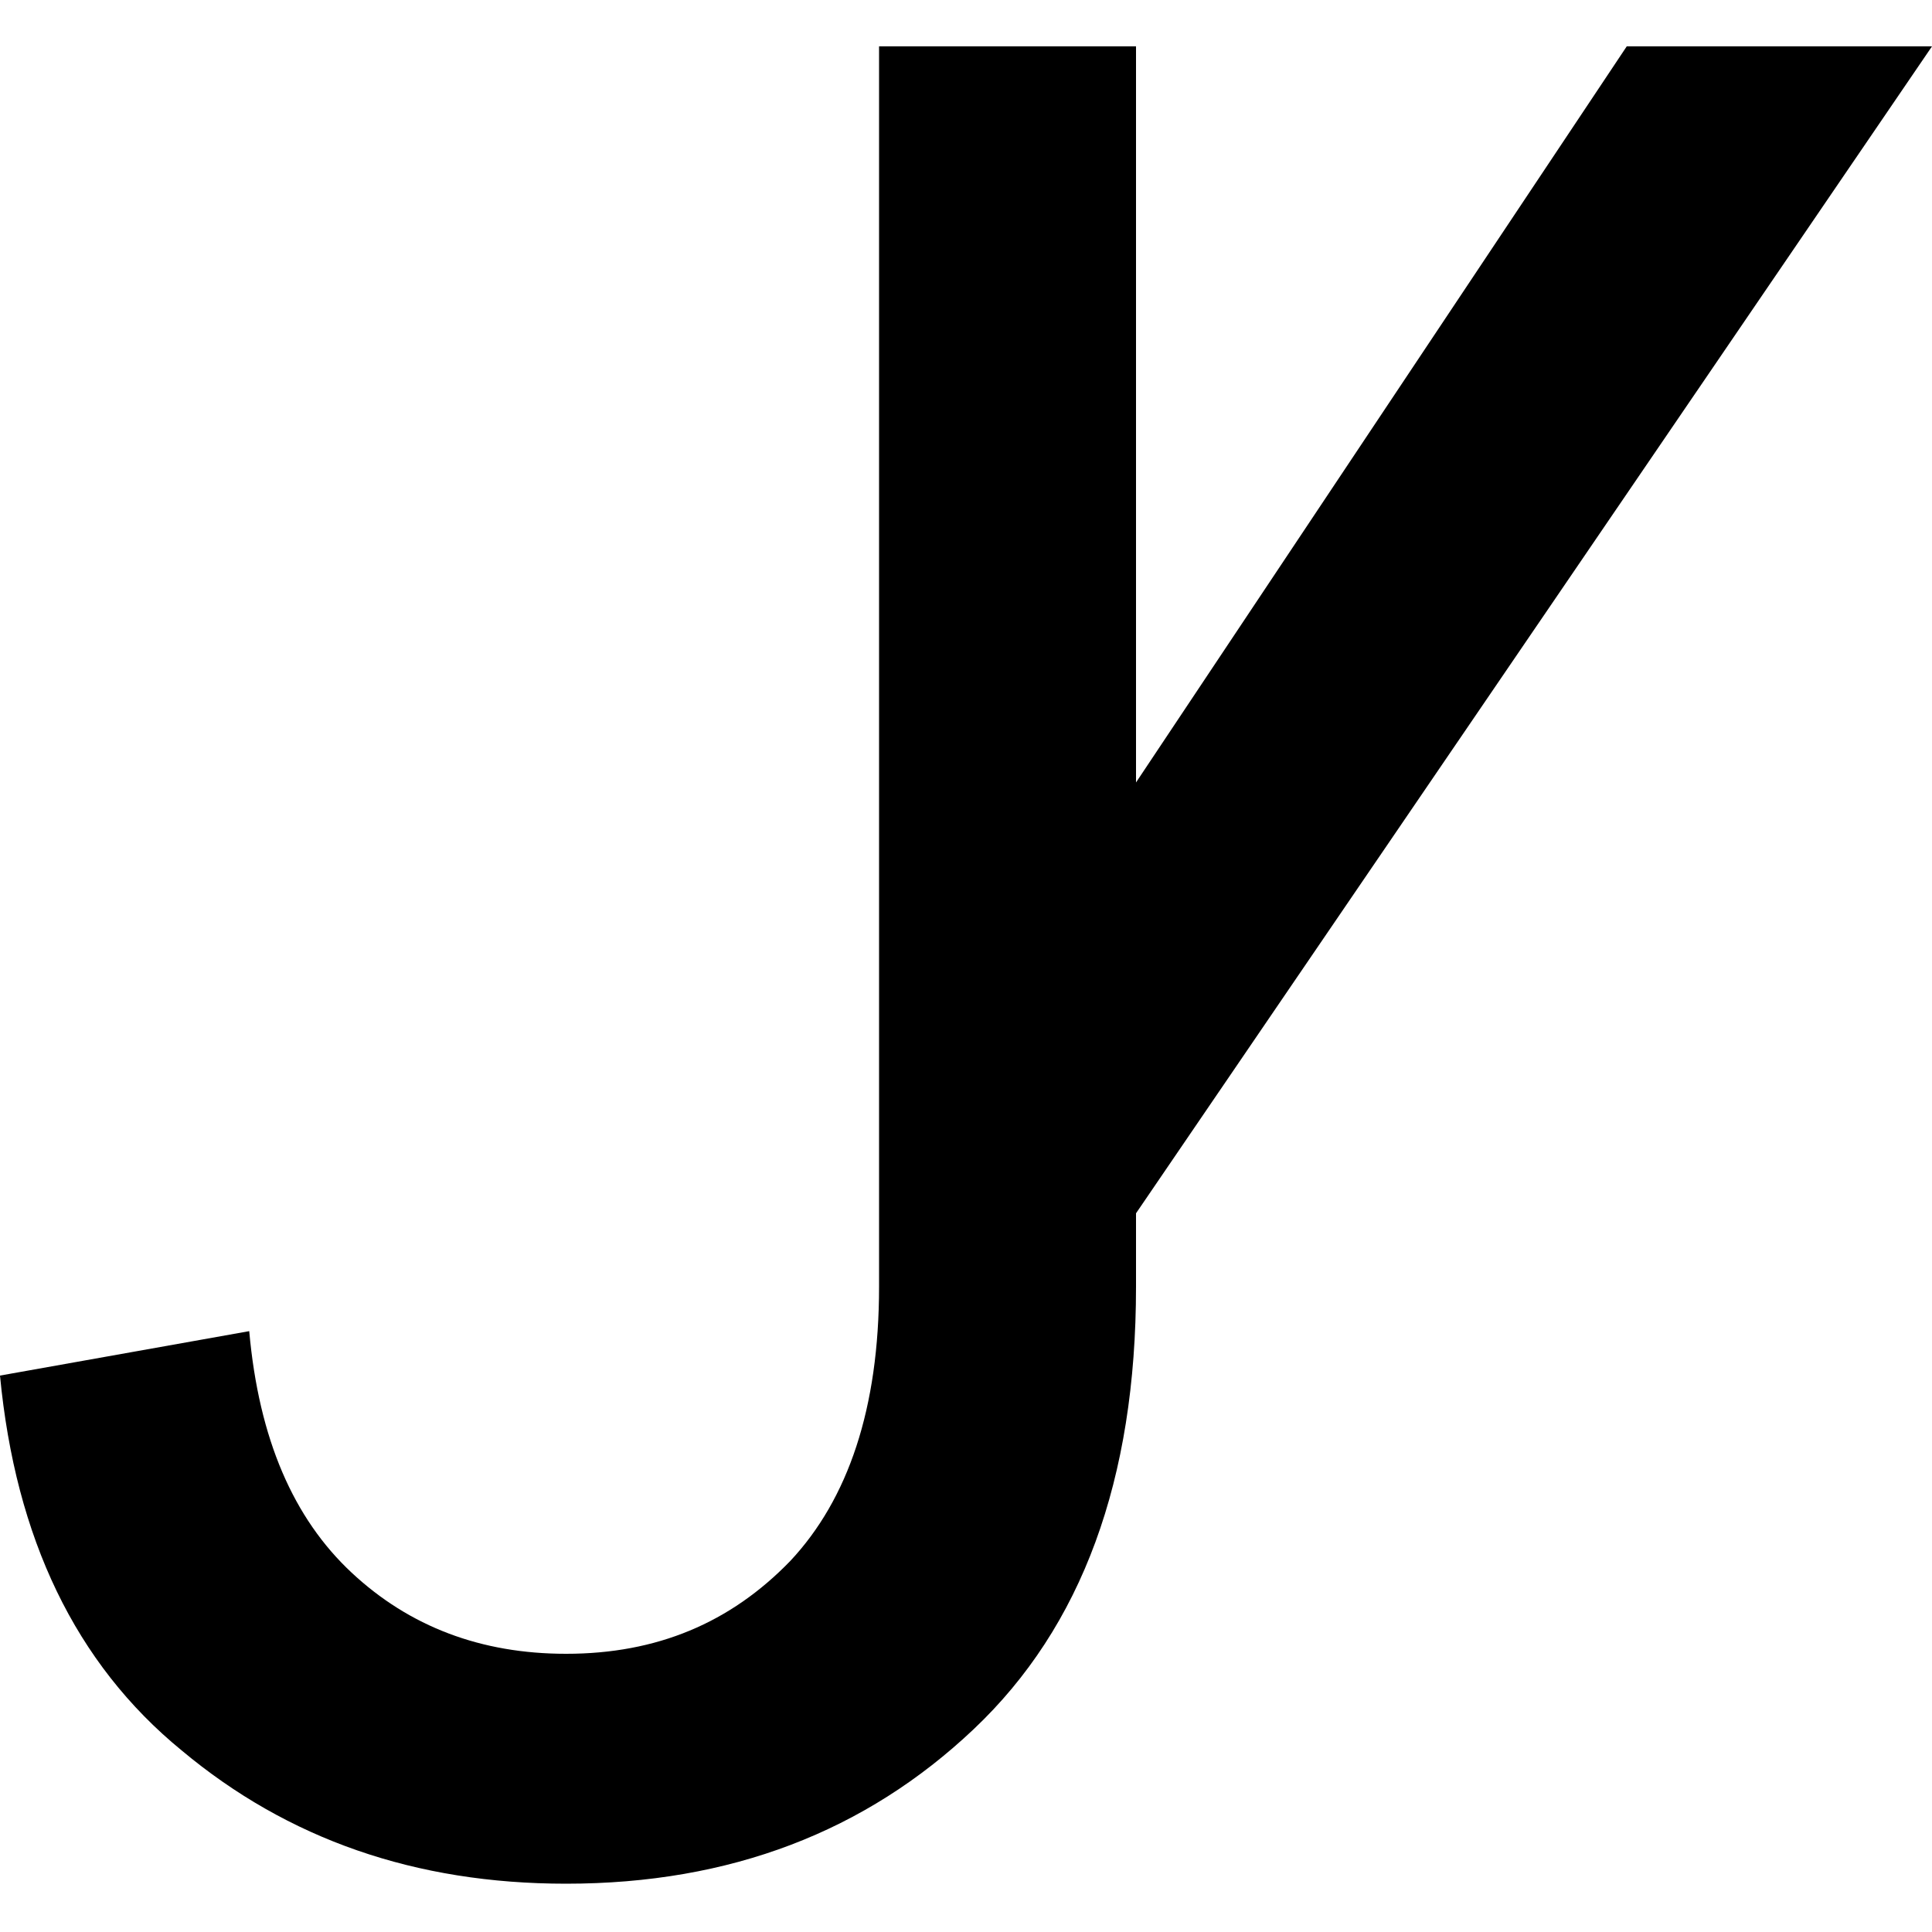
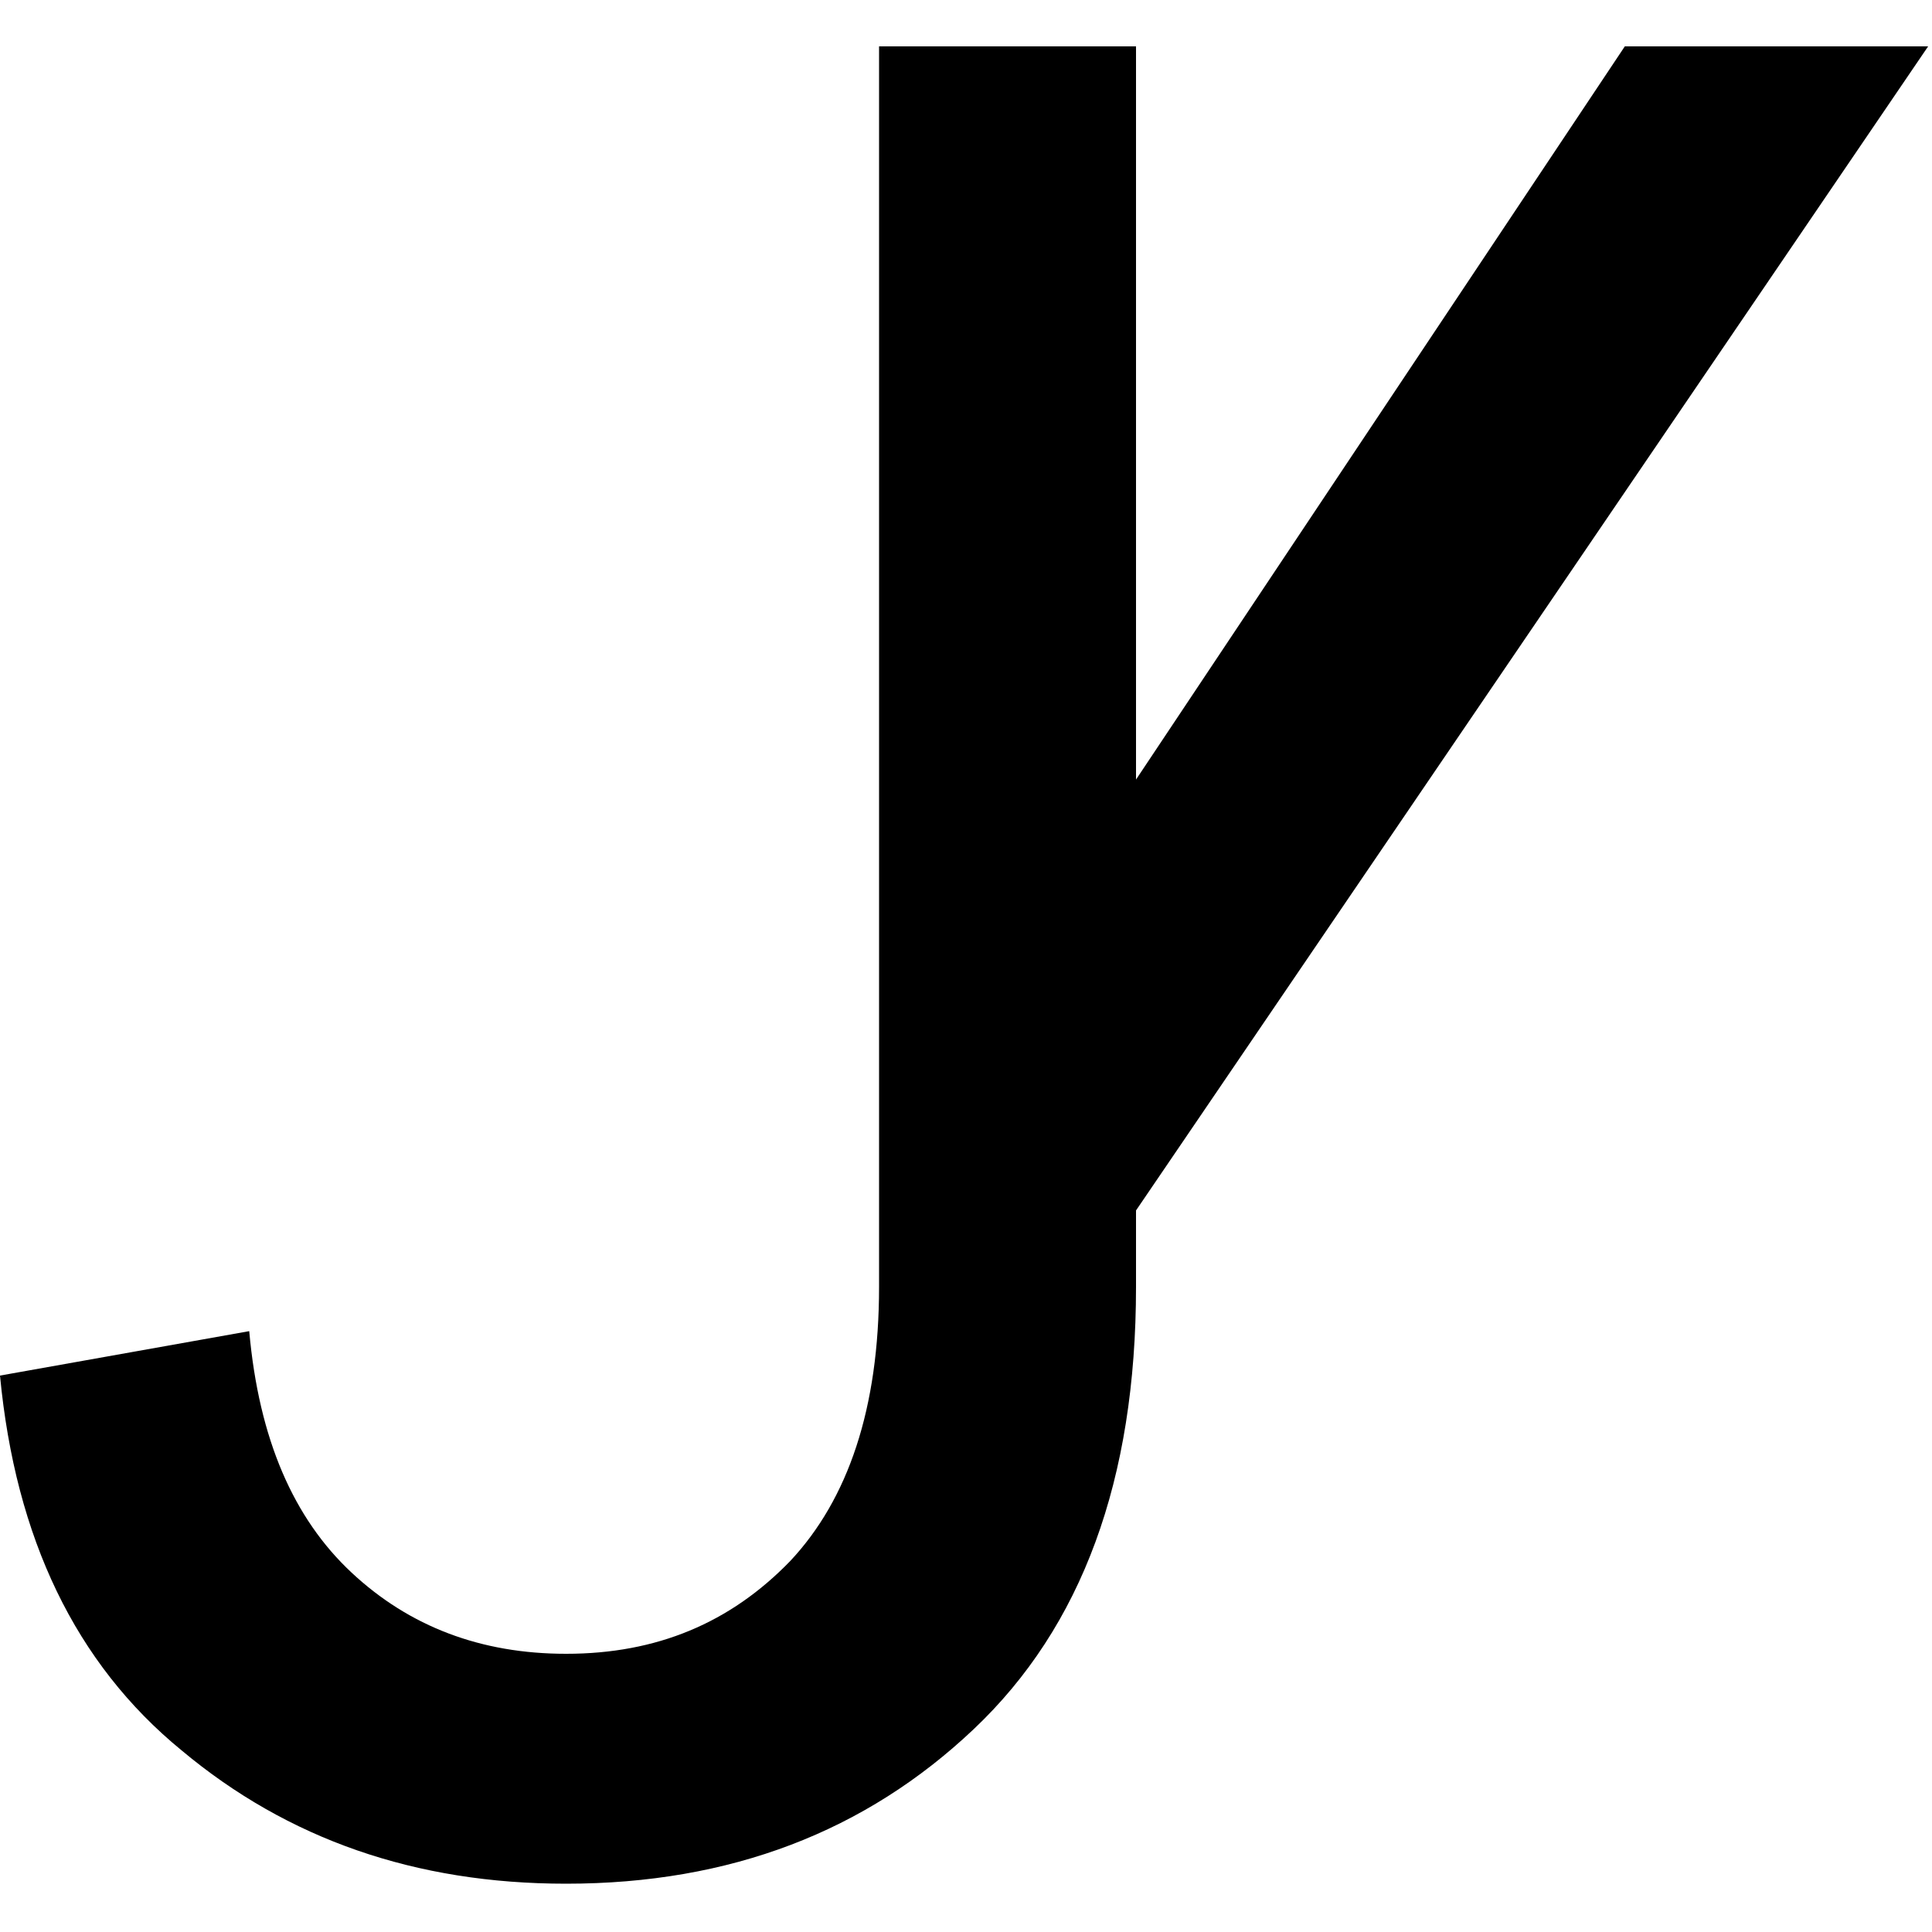
<svg xmlns="http://www.w3.org/2000/svg" version="1.1" x="0px" y="0px" viewBox="0 0 100 100" style="enable-background:new 0 0 100 100;" xml:space="preserve">
  <style type="text/css">
	.st0{display:none;}
	.st1{display:inline;}
</style>
  <g id="Layer_1" class="st0">
    <g class="st1">
      <path d="M0,67.3v-7h19.4v6.6c0,9.2,4,12.6,10.9,12.6c7,0,10.3-4.2,10.3-11.6V3.1h21.1v65.2c0,7.7-1.9,13.8-5.8,18.5    c-4.9,6.2-13.2,10-24.4,10C10.5,96.9,0,85.5,0,67.3z" />
    </g>
    <polygon class="st1" points="100,3.1 61.6,65.7 61.6,31.4 79.4,3.1  " />
  </g>
  <g id="Layer_2">
-     <path d="M84.2,2.4L58.8,40.5v22.3L100,2.4H84.2z" />
+     <path d="M84.1,2.4L58.7,40.5v22.3L99.8,2.4H84.1z" />
    <path d="M58.8,2.4v64.2c0,10-2.8,17.6-8.4,22.9c-5.6,5.3-12.6,8-21.1,8c-7.8,0-14.4-2.3-19.9-6.9C3.9,86.1,0.8,79.6,0,71.2   l12.9-2.3c0.5,5.6,2.3,9.7,5.3,12.5c3,2.8,6.7,4.2,11.1,4.2c4.7,0,8.5-1.6,11.6-4.8c3-3.2,4.6-7.9,4.6-14.2V2.4H58.8z" />
  </g>
</svg>
